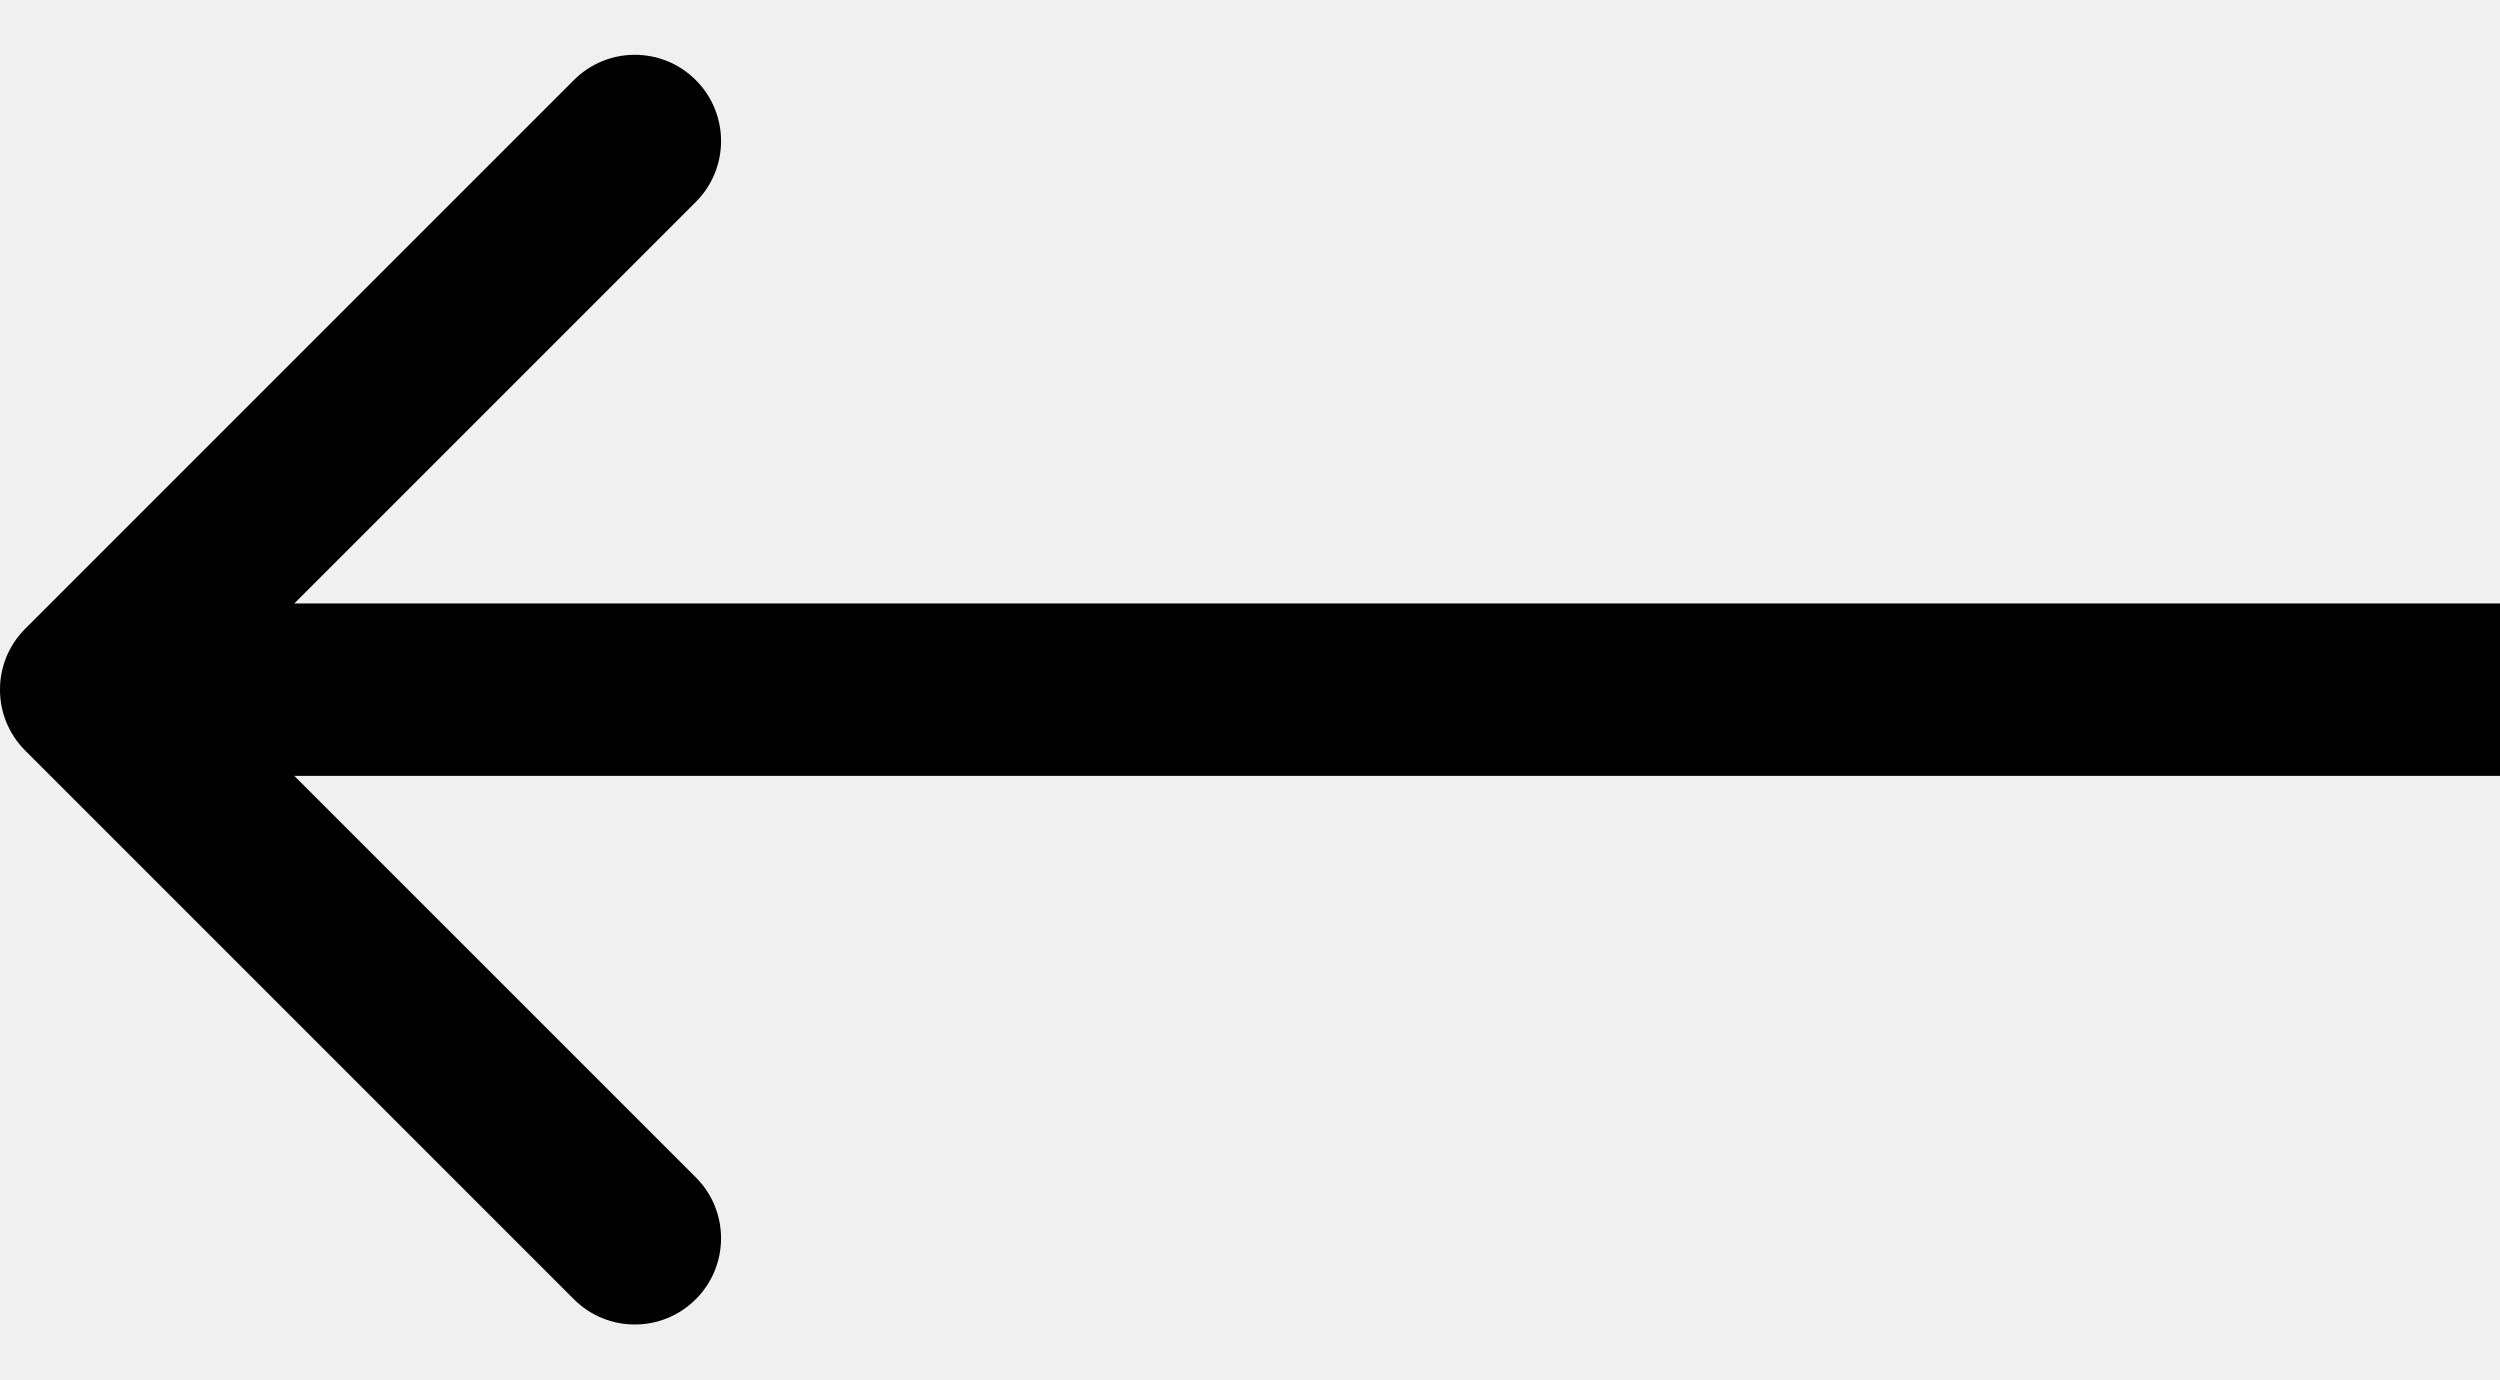
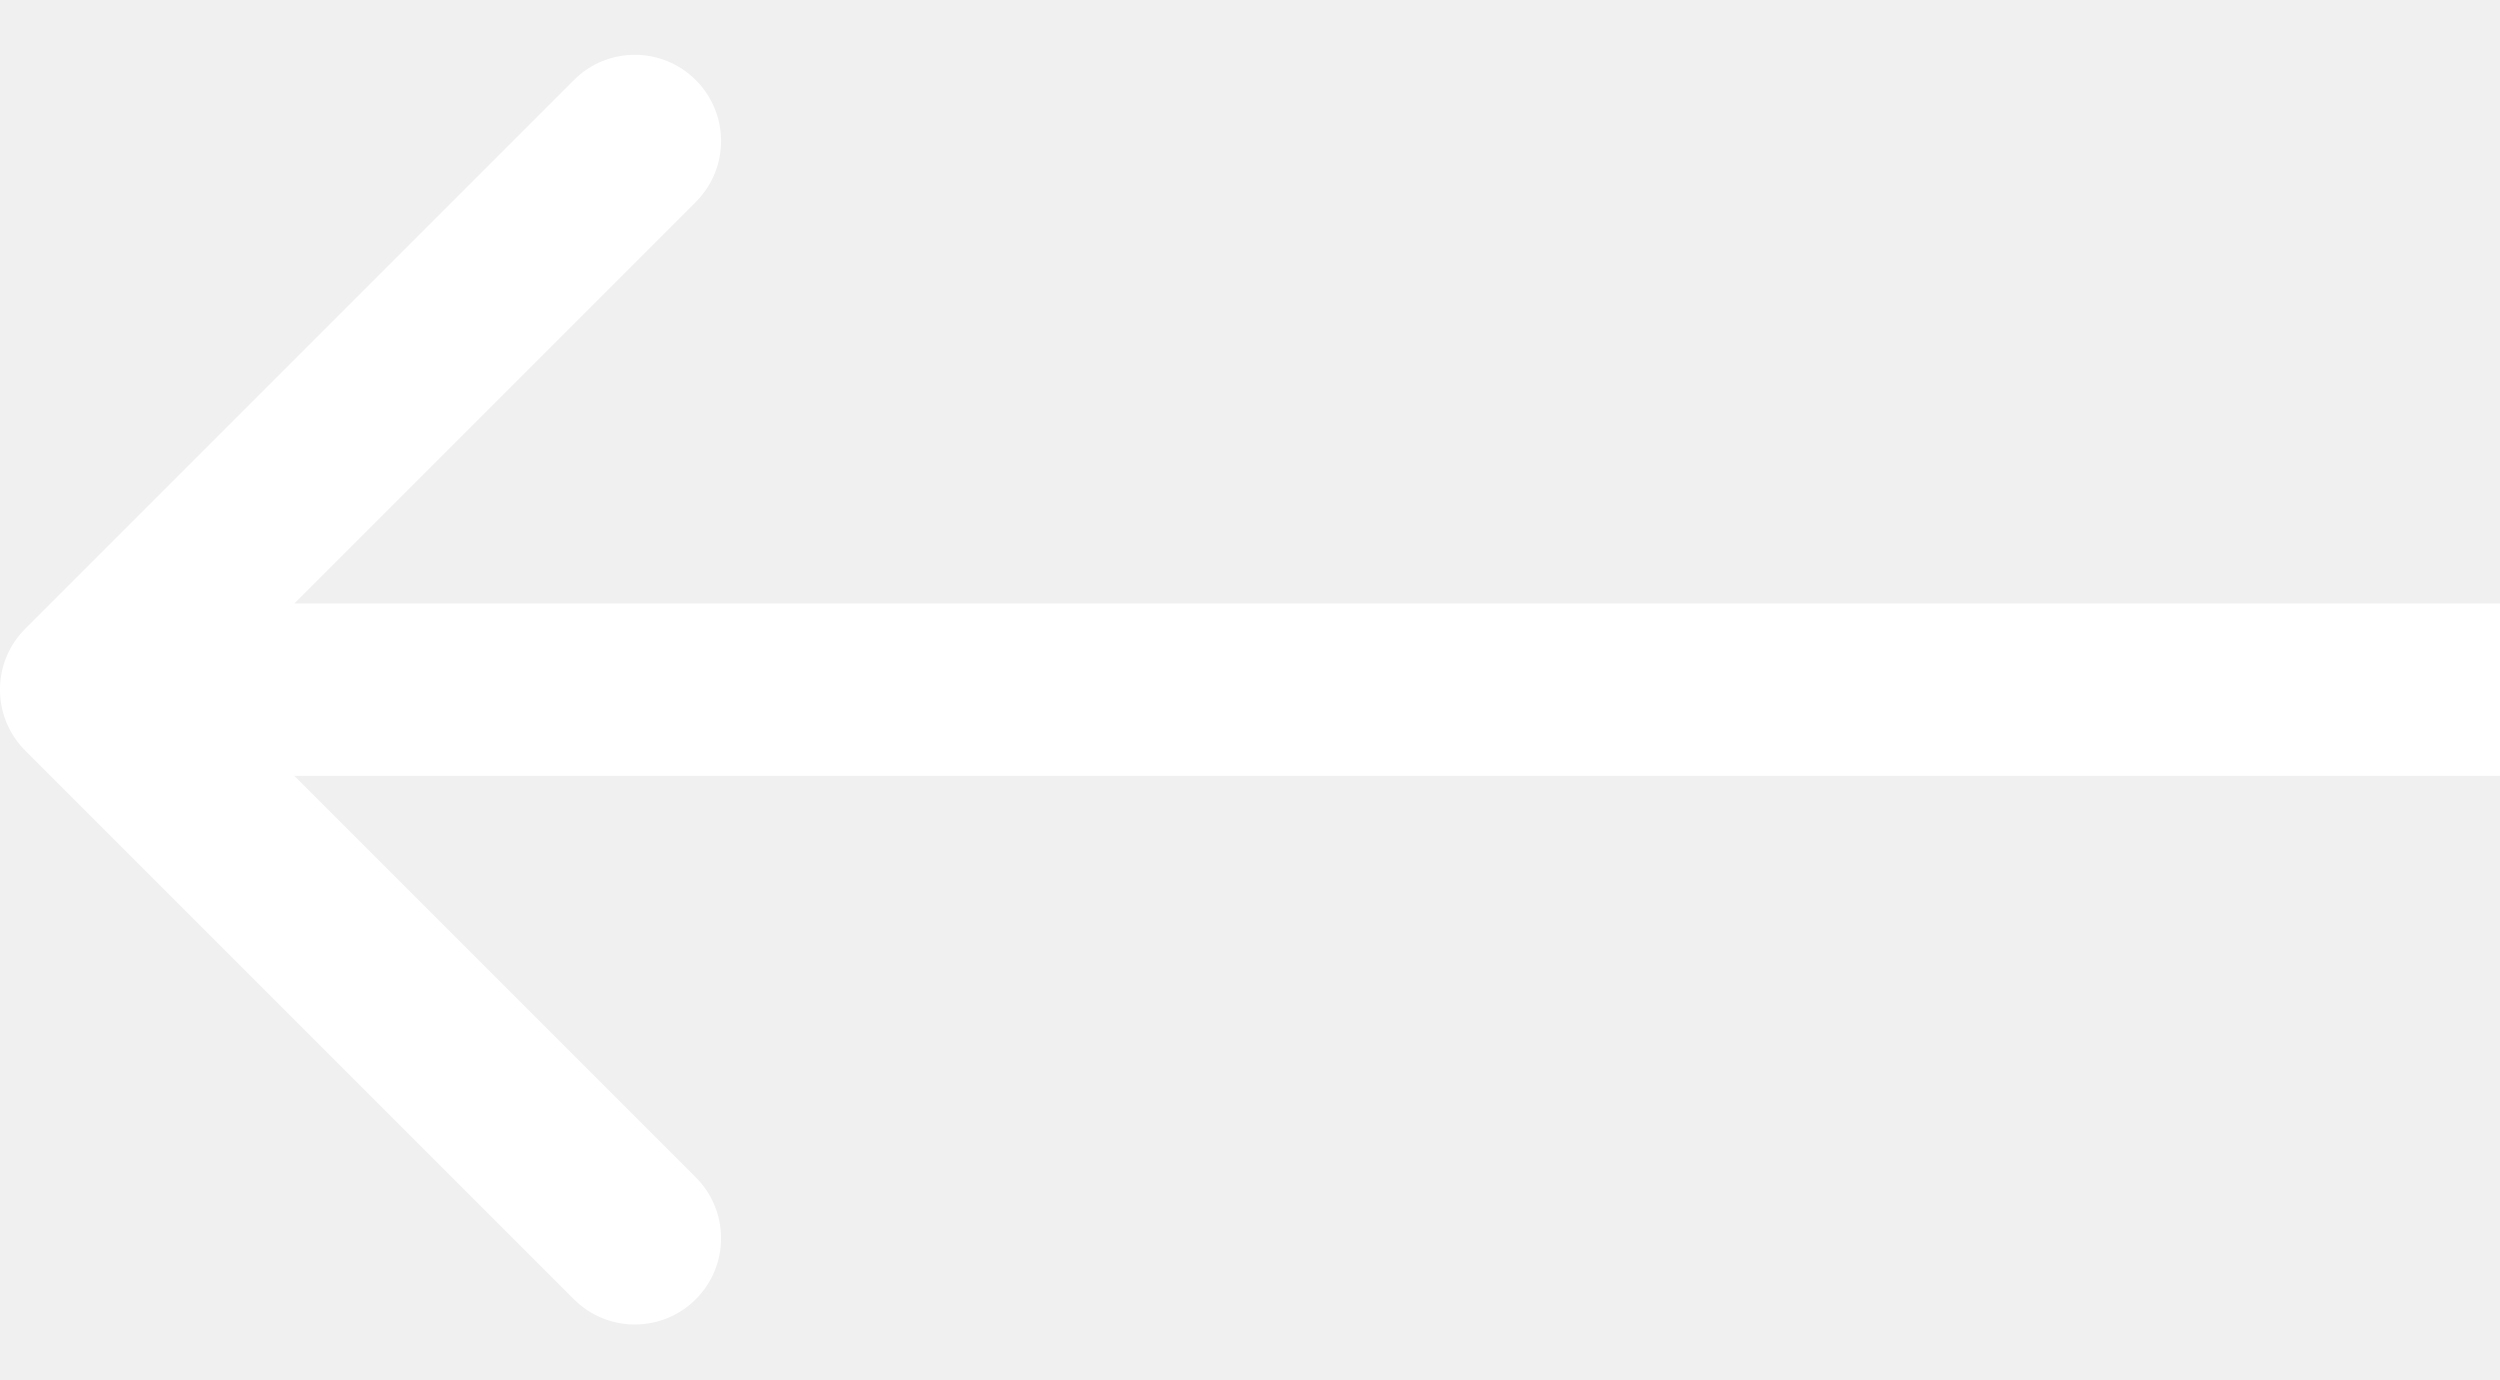
<svg xmlns="http://www.w3.org/2000/svg" width="29" height="16" viewBox="0 0 29 16" fill="none">
-   <path d="M0.293 8.707C-0.098 8.317 -0.098 7.683 0.293 7.293L6.657 0.929C7.047 0.538 7.681 0.538 8.071 0.929C8.462 1.319 8.462 1.953 8.071 2.343L2.414 8L8.071 13.657C8.462 14.047 8.462 14.681 8.071 15.071C7.681 15.462 7.047 15.462 6.657 15.071L0.293 8.707ZM29 9H1V7H29V9Z" fill="black" />
+   <path d="M0.293 8.707C-0.098 8.317 -0.098 7.683 0.293 7.293L6.657 0.929C7.047 0.538 7.681 0.538 8.071 0.929C8.462 1.319 8.462 1.953 8.071 2.343L2.414 8L8.071 13.657C8.462 14.047 8.462 14.681 8.071 15.071C7.681 15.462 7.047 15.462 6.657 15.071L0.293 8.707ZM29 9H1V7H29V9Z" fill="#FFF" />
</svg>
